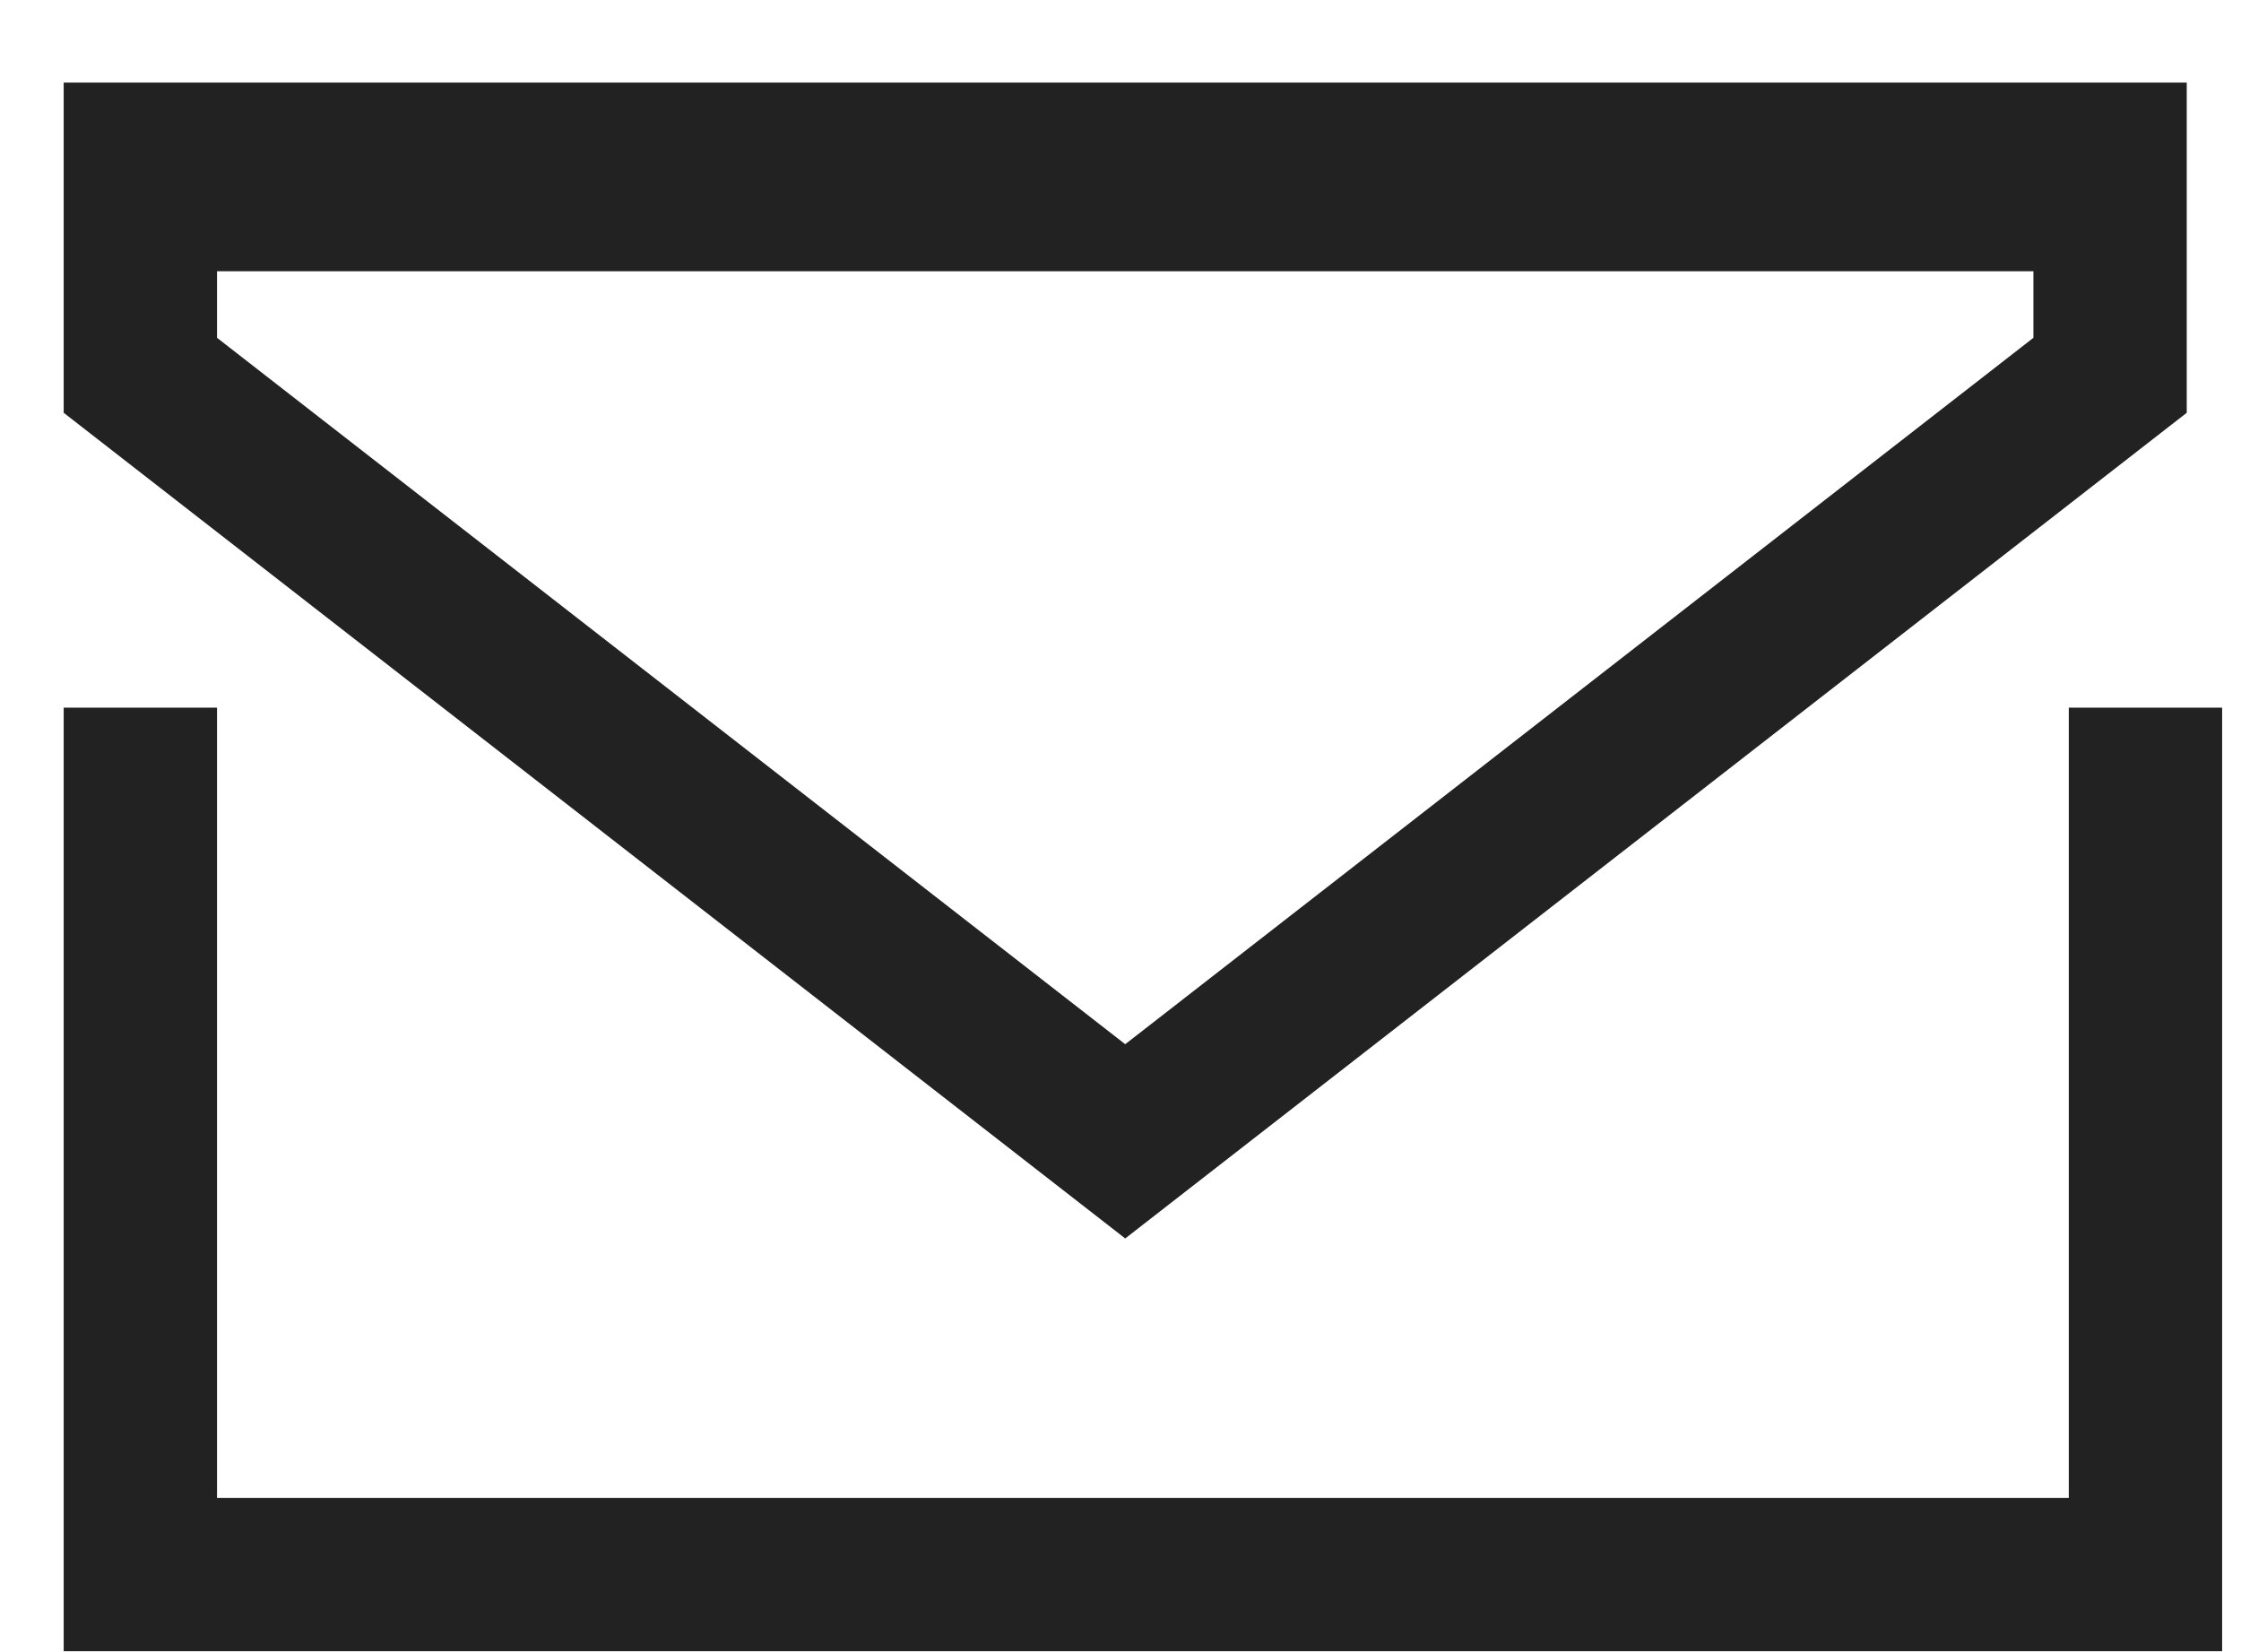
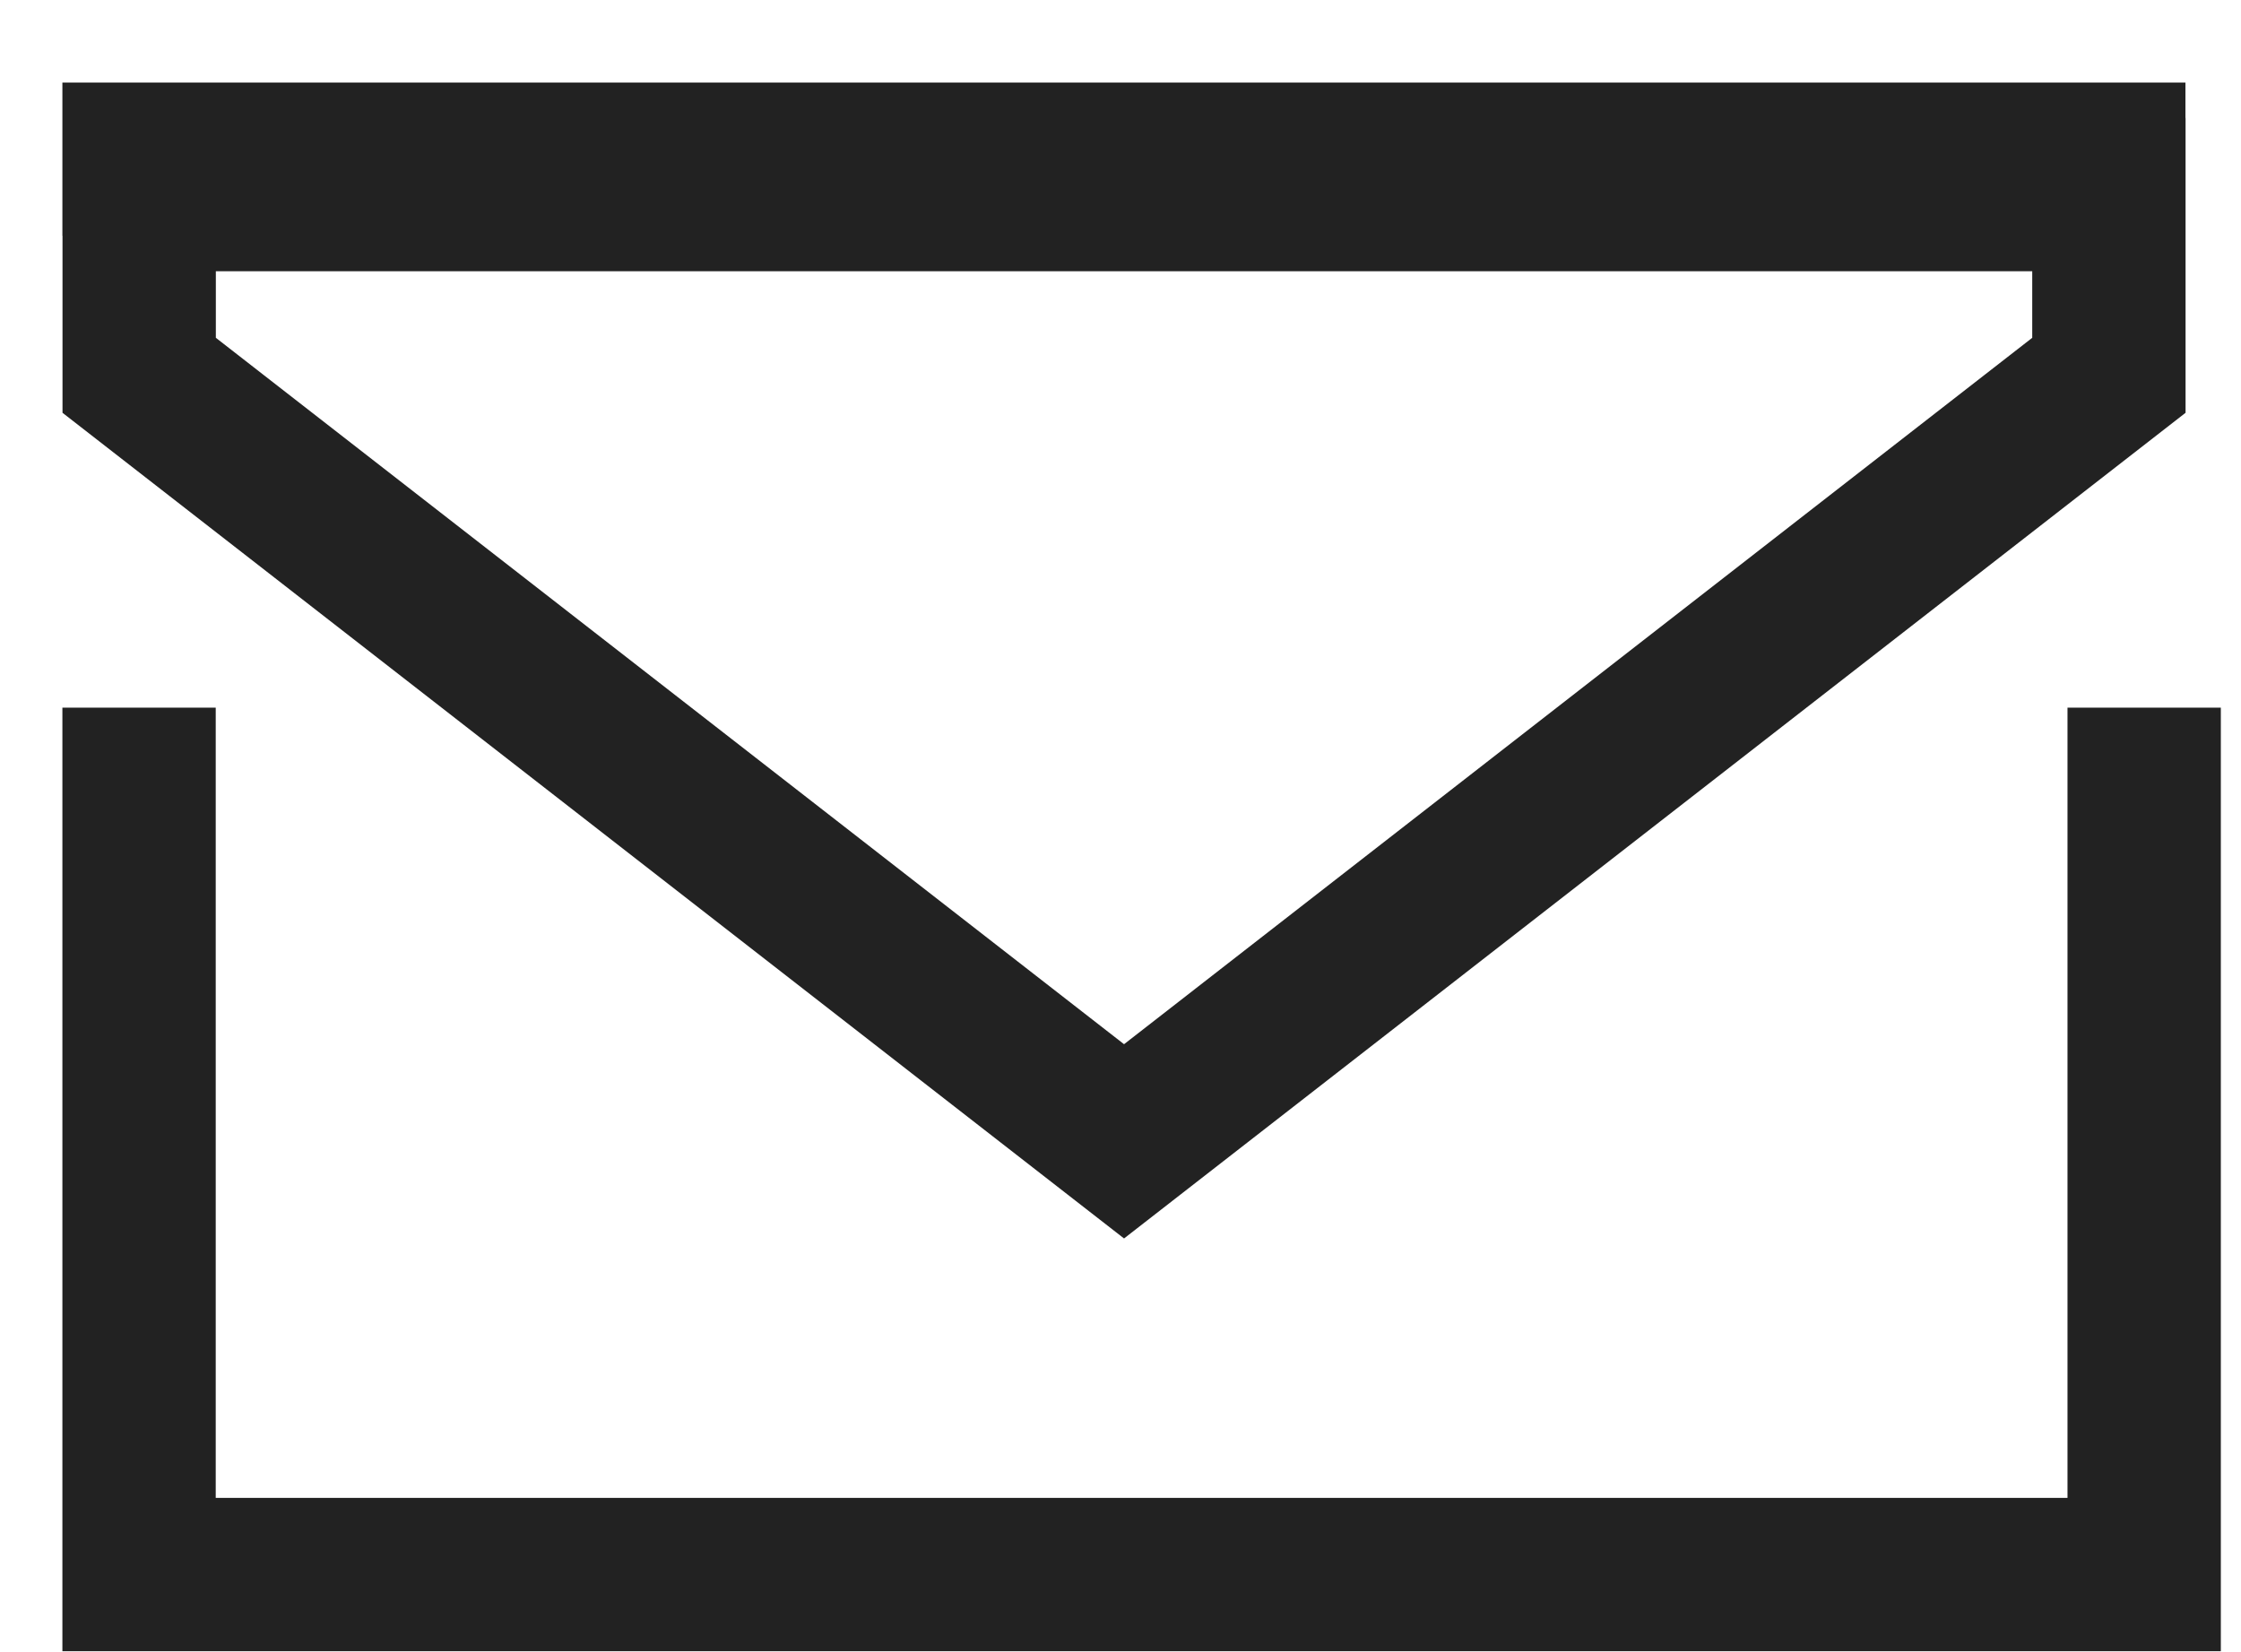
<svg xmlns="http://www.w3.org/2000/svg" width="19" height="14" fill="none">
-   <path stroke="#222" stroke-width="1.3" d="M1.19 6v8M18.19 6v8M.54 13.35h18M.54 1.35h18M17.89 3.182 9.54 9.677 1.19 3.182V1.65h16.7v1.532Z" />
+   <path stroke="#222" stroke-width="1.3" d="M1.179 6v8M18.179 6v8M.529 13.35h18M.529 1.35h18M17.88 3.182 9.53 9.677 1.18 3.182V1.65h16.7v1.532Z" />
</svg>
